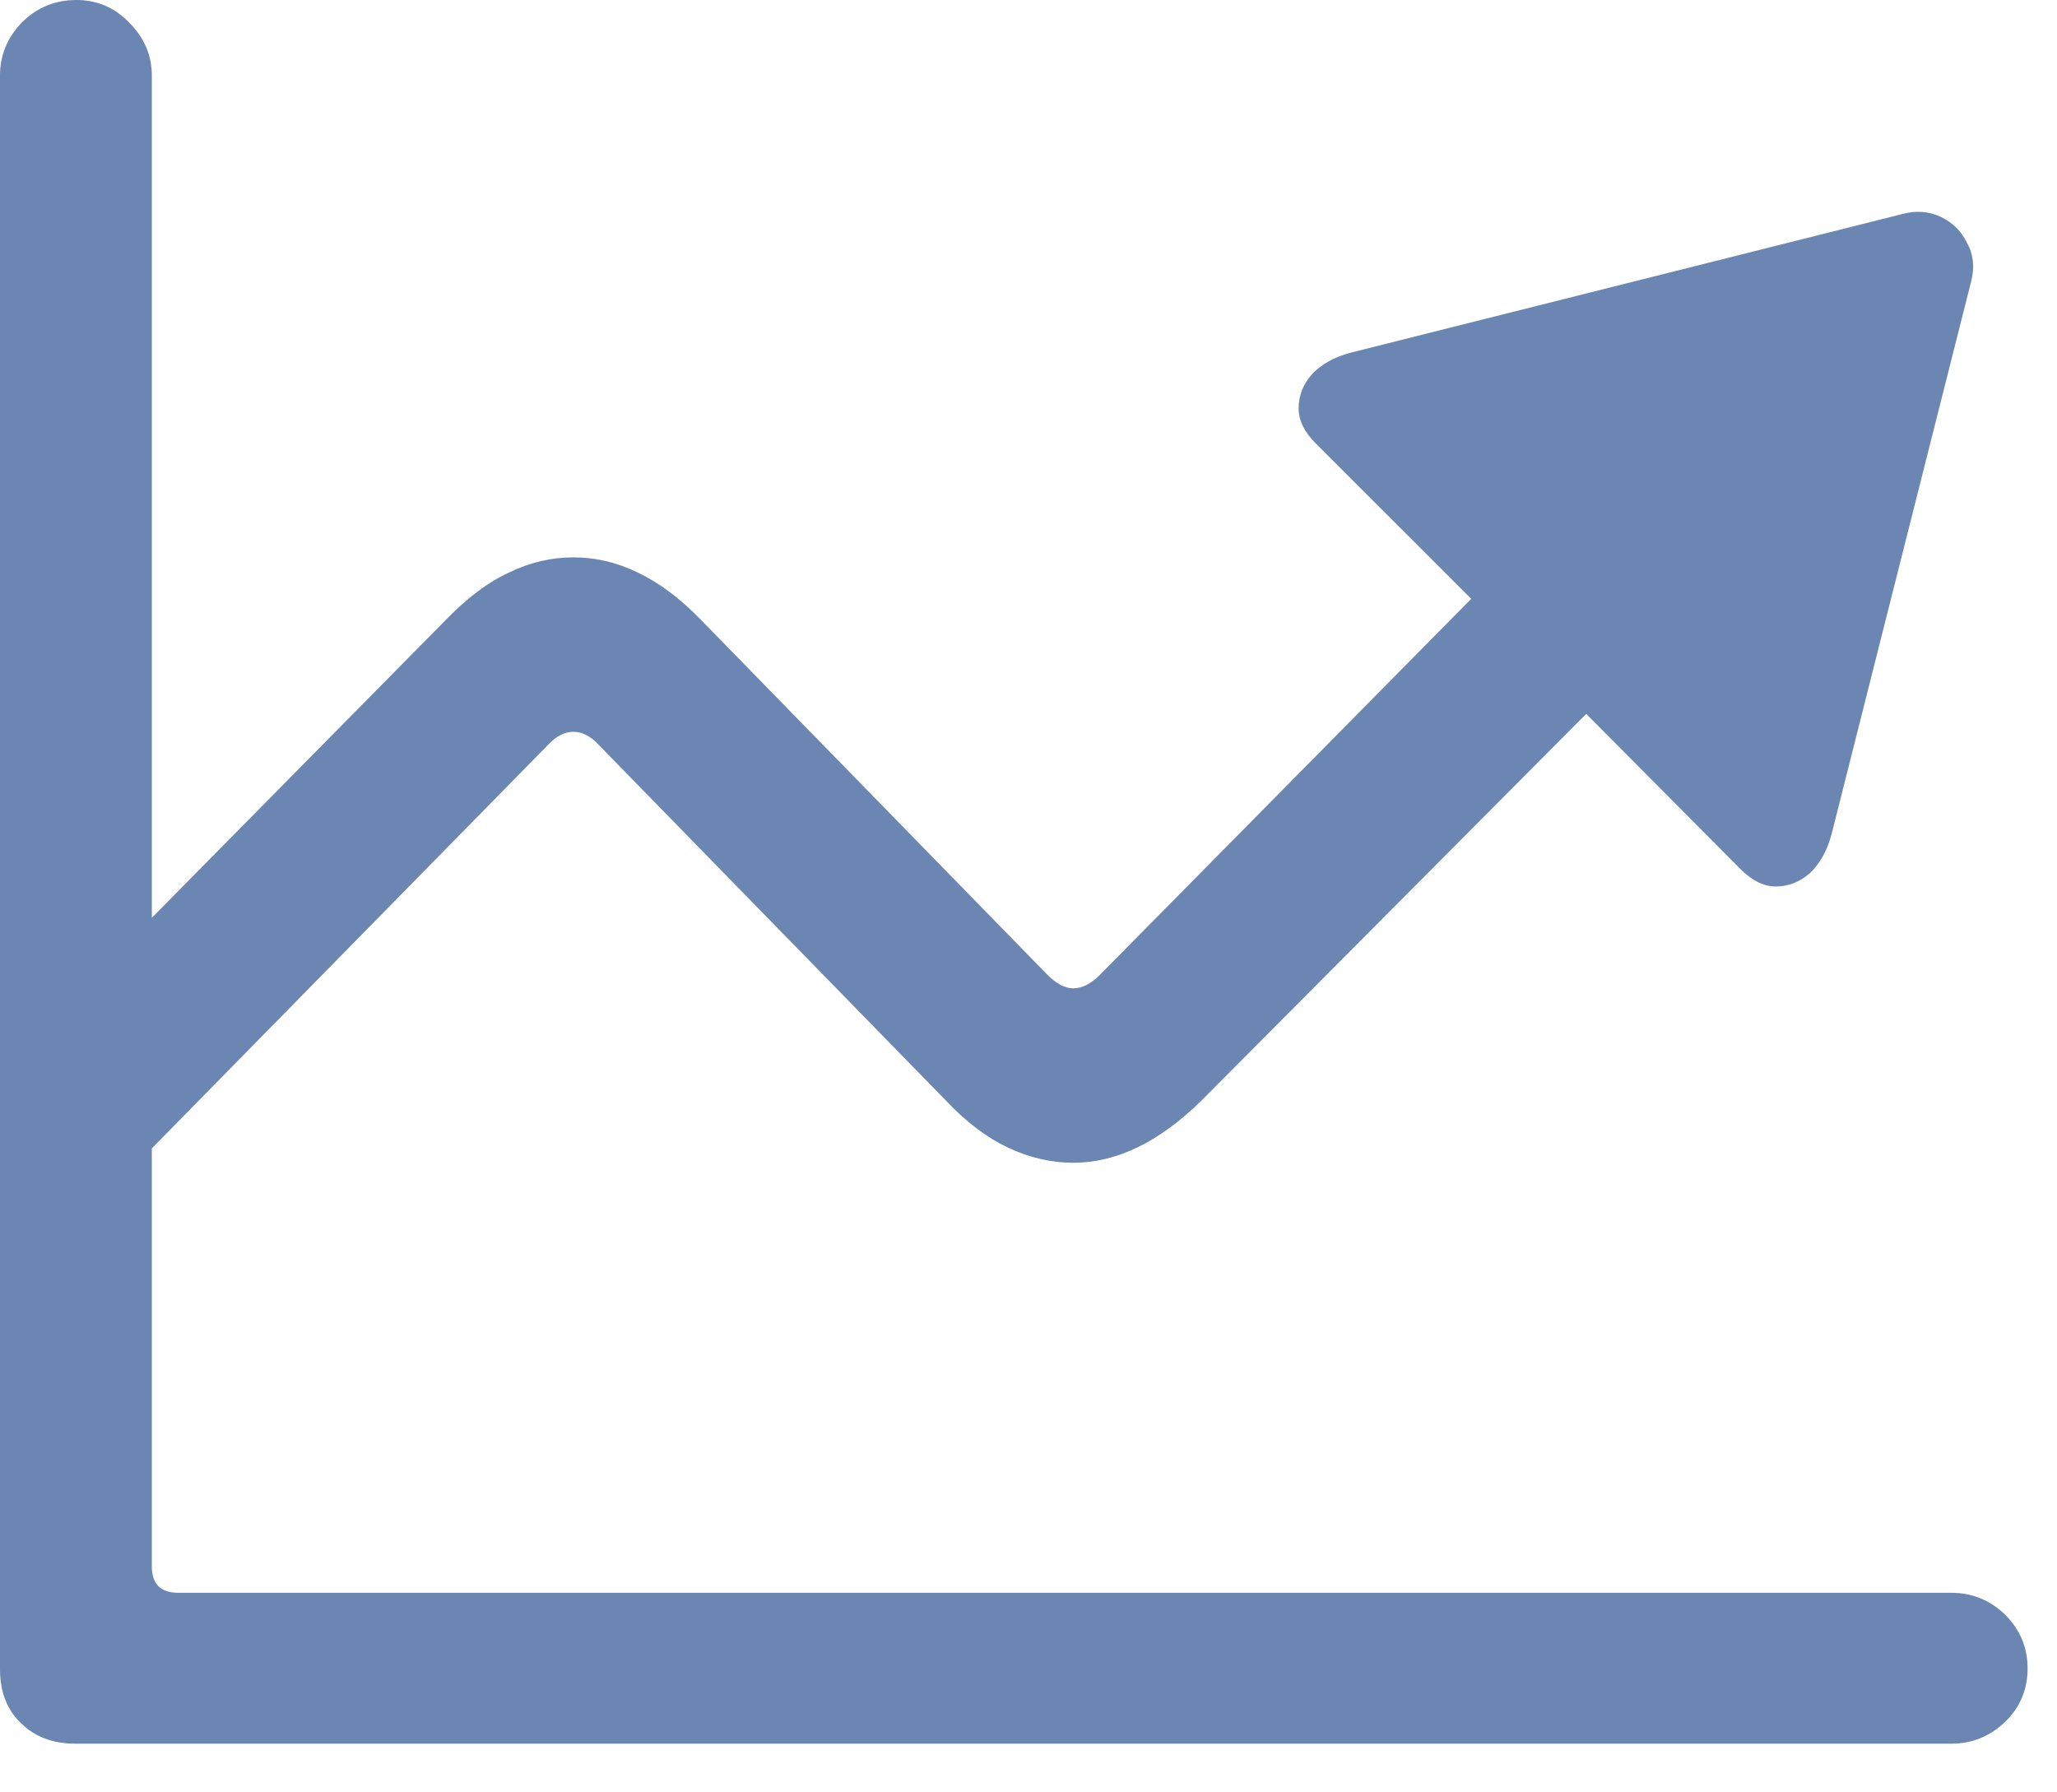
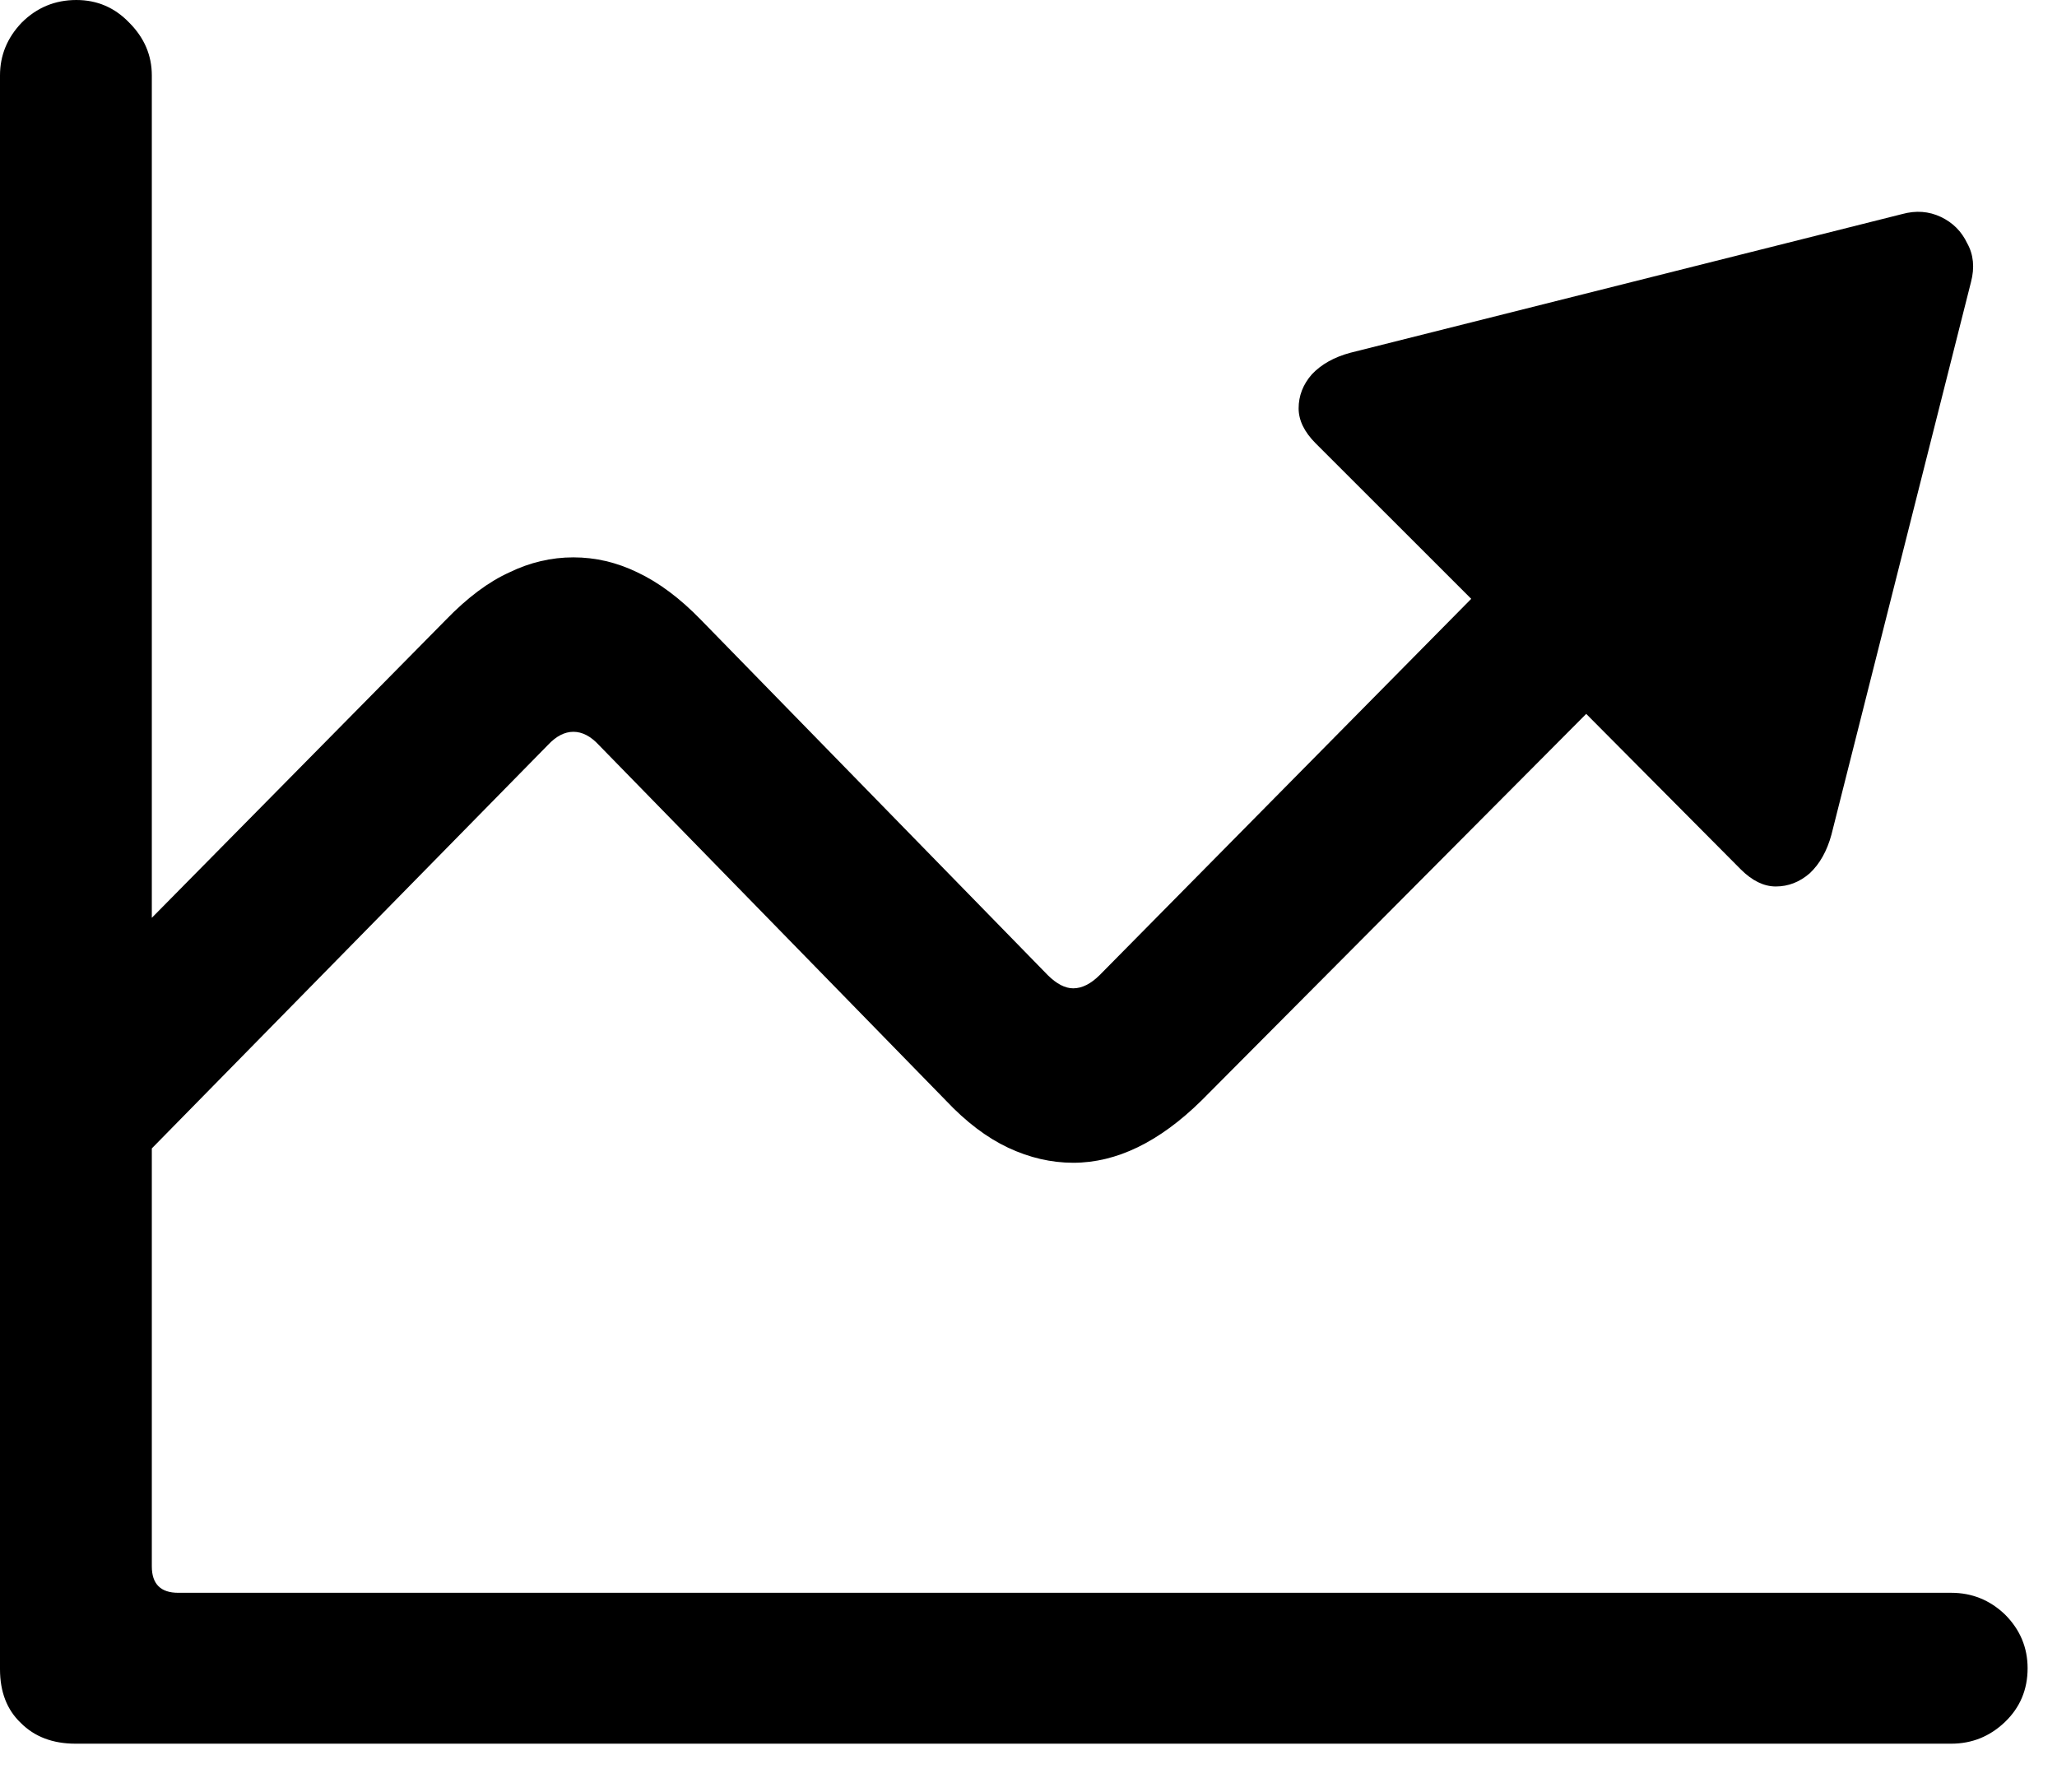
<svg xmlns="http://www.w3.org/2000/svg" width="31" height="27" viewBox="0 0 31 27" fill="none">
-   <path d="M1.22348e-05 25.156L1.22348e-05 1.137C1.22348e-05 0.834 0.109 0.569 0.327 0.341C0.554 0.114 0.829 3.97936e-05 1.151 3.97936e-05C1.464 3.97936e-05 1.729 0.114 1.947 0.341C2.175 0.569 2.288 0.834 2.288 1.137V23.607C2.288 23.872 2.421 24.005 2.686 24.005H29.406C29.718 24.005 29.988 24.114 30.216 24.332C30.443 24.559 30.557 24.829 30.557 25.142C30.557 25.464 30.443 25.734 30.216 25.952C29.988 26.17 29.718 26.279 29.406 26.279H1.137C0.796 26.279 0.521 26.175 0.313 25.966C0.104 25.767 1.22348e-05 25.497 1.22348e-05 25.156ZM2.103 17.496L0.37 15.776L6.723 9.338C7.045 9.006 7.362 8.769 7.675 8.627C7.987 8.475 8.31 8.4 8.641 8.4C8.973 8.4 9.295 8.475 9.608 8.627C9.93 8.779 10.247 9.016 10.56 9.338L15.79 14.696C15.923 14.828 16.051 14.895 16.174 14.895C16.306 14.895 16.439 14.828 16.572 14.696L22.172 9.025L19.826 6.68C19.656 6.509 19.571 6.334 19.571 6.154C19.571 5.965 19.637 5.794 19.77 5.642C19.912 5.491 20.106 5.382 20.352 5.316L28.667 3.226C28.875 3.169 29.069 3.184 29.249 3.269C29.429 3.354 29.562 3.487 29.647 3.667C29.742 3.837 29.761 4.032 29.704 4.25L27.601 12.578C27.534 12.825 27.425 13.019 27.274 13.161C27.122 13.293 26.952 13.36 26.762 13.36C26.582 13.36 26.407 13.274 26.236 13.104L23.905 10.759L18.107 16.586C17.472 17.211 16.828 17.524 16.174 17.524C15.842 17.524 15.515 17.448 15.193 17.297C14.871 17.145 14.558 16.908 14.255 16.586L9.025 11.228C8.902 11.095 8.774 11.029 8.641 11.029C8.509 11.029 8.381 11.095 8.257 11.228L2.103 17.496Z" fill="#6B86B2" />
+   <path d="M1.22348e-05 25.156L1.22348e-05 1.137C1.22348e-05 0.834 0.109 0.569 0.327 0.341C0.554 0.114 0.829 3.97936e-05 1.151 3.97936e-05C1.464 3.97936e-05 1.729 0.114 1.947 0.341C2.175 0.569 2.288 0.834 2.288 1.137V23.607C2.288 23.872 2.421 24.005 2.686 24.005H29.406C29.718 24.005 29.988 24.114 30.216 24.332C30.443 24.559 30.557 24.829 30.557 25.142C30.557 25.464 30.443 25.734 30.216 25.952C29.988 26.17 29.718 26.279 29.406 26.279H1.137C0.796 26.279 0.521 26.175 0.313 25.966C0.104 25.767 1.22348e-05 25.497 1.22348e-05 25.156ZM2.103 17.496L0.37 15.776L6.723 9.338C7.045 9.006 7.362 8.769 7.675 8.627C7.987 8.475 8.31 8.4 8.641 8.4C8.973 8.4 9.295 8.475 9.608 8.627C9.93 8.779 10.247 9.016 10.56 9.338L15.79 14.696C15.923 14.828 16.051 14.895 16.174 14.895C16.306 14.895 16.439 14.828 16.572 14.696L22.172 9.025L19.826 6.68C19.656 6.509 19.571 6.334 19.571 6.154C19.571 5.965 19.637 5.794 19.77 5.642C19.912 5.491 20.106 5.382 20.352 5.316L28.667 3.226C28.875 3.169 29.069 3.184 29.249 3.269C29.429 3.354 29.562 3.487 29.647 3.667C29.742 3.837 29.761 4.032 29.704 4.25L27.601 12.578C27.534 12.825 27.425 13.019 27.274 13.161C27.122 13.293 26.952 13.36 26.762 13.36C26.582 13.36 26.407 13.274 26.236 13.104L23.905 10.759L18.107 16.586C17.472 17.211 16.828 17.524 16.174 17.524C15.842 17.524 15.515 17.448 15.193 17.297C14.871 17.145 14.558 16.908 14.255 16.586L9.025 11.228C8.902 11.095 8.774 11.029 8.641 11.029C8.509 11.029 8.381 11.095 8.257 11.228L2.103 17.496Z" fill="currentColor" />
</svg>
